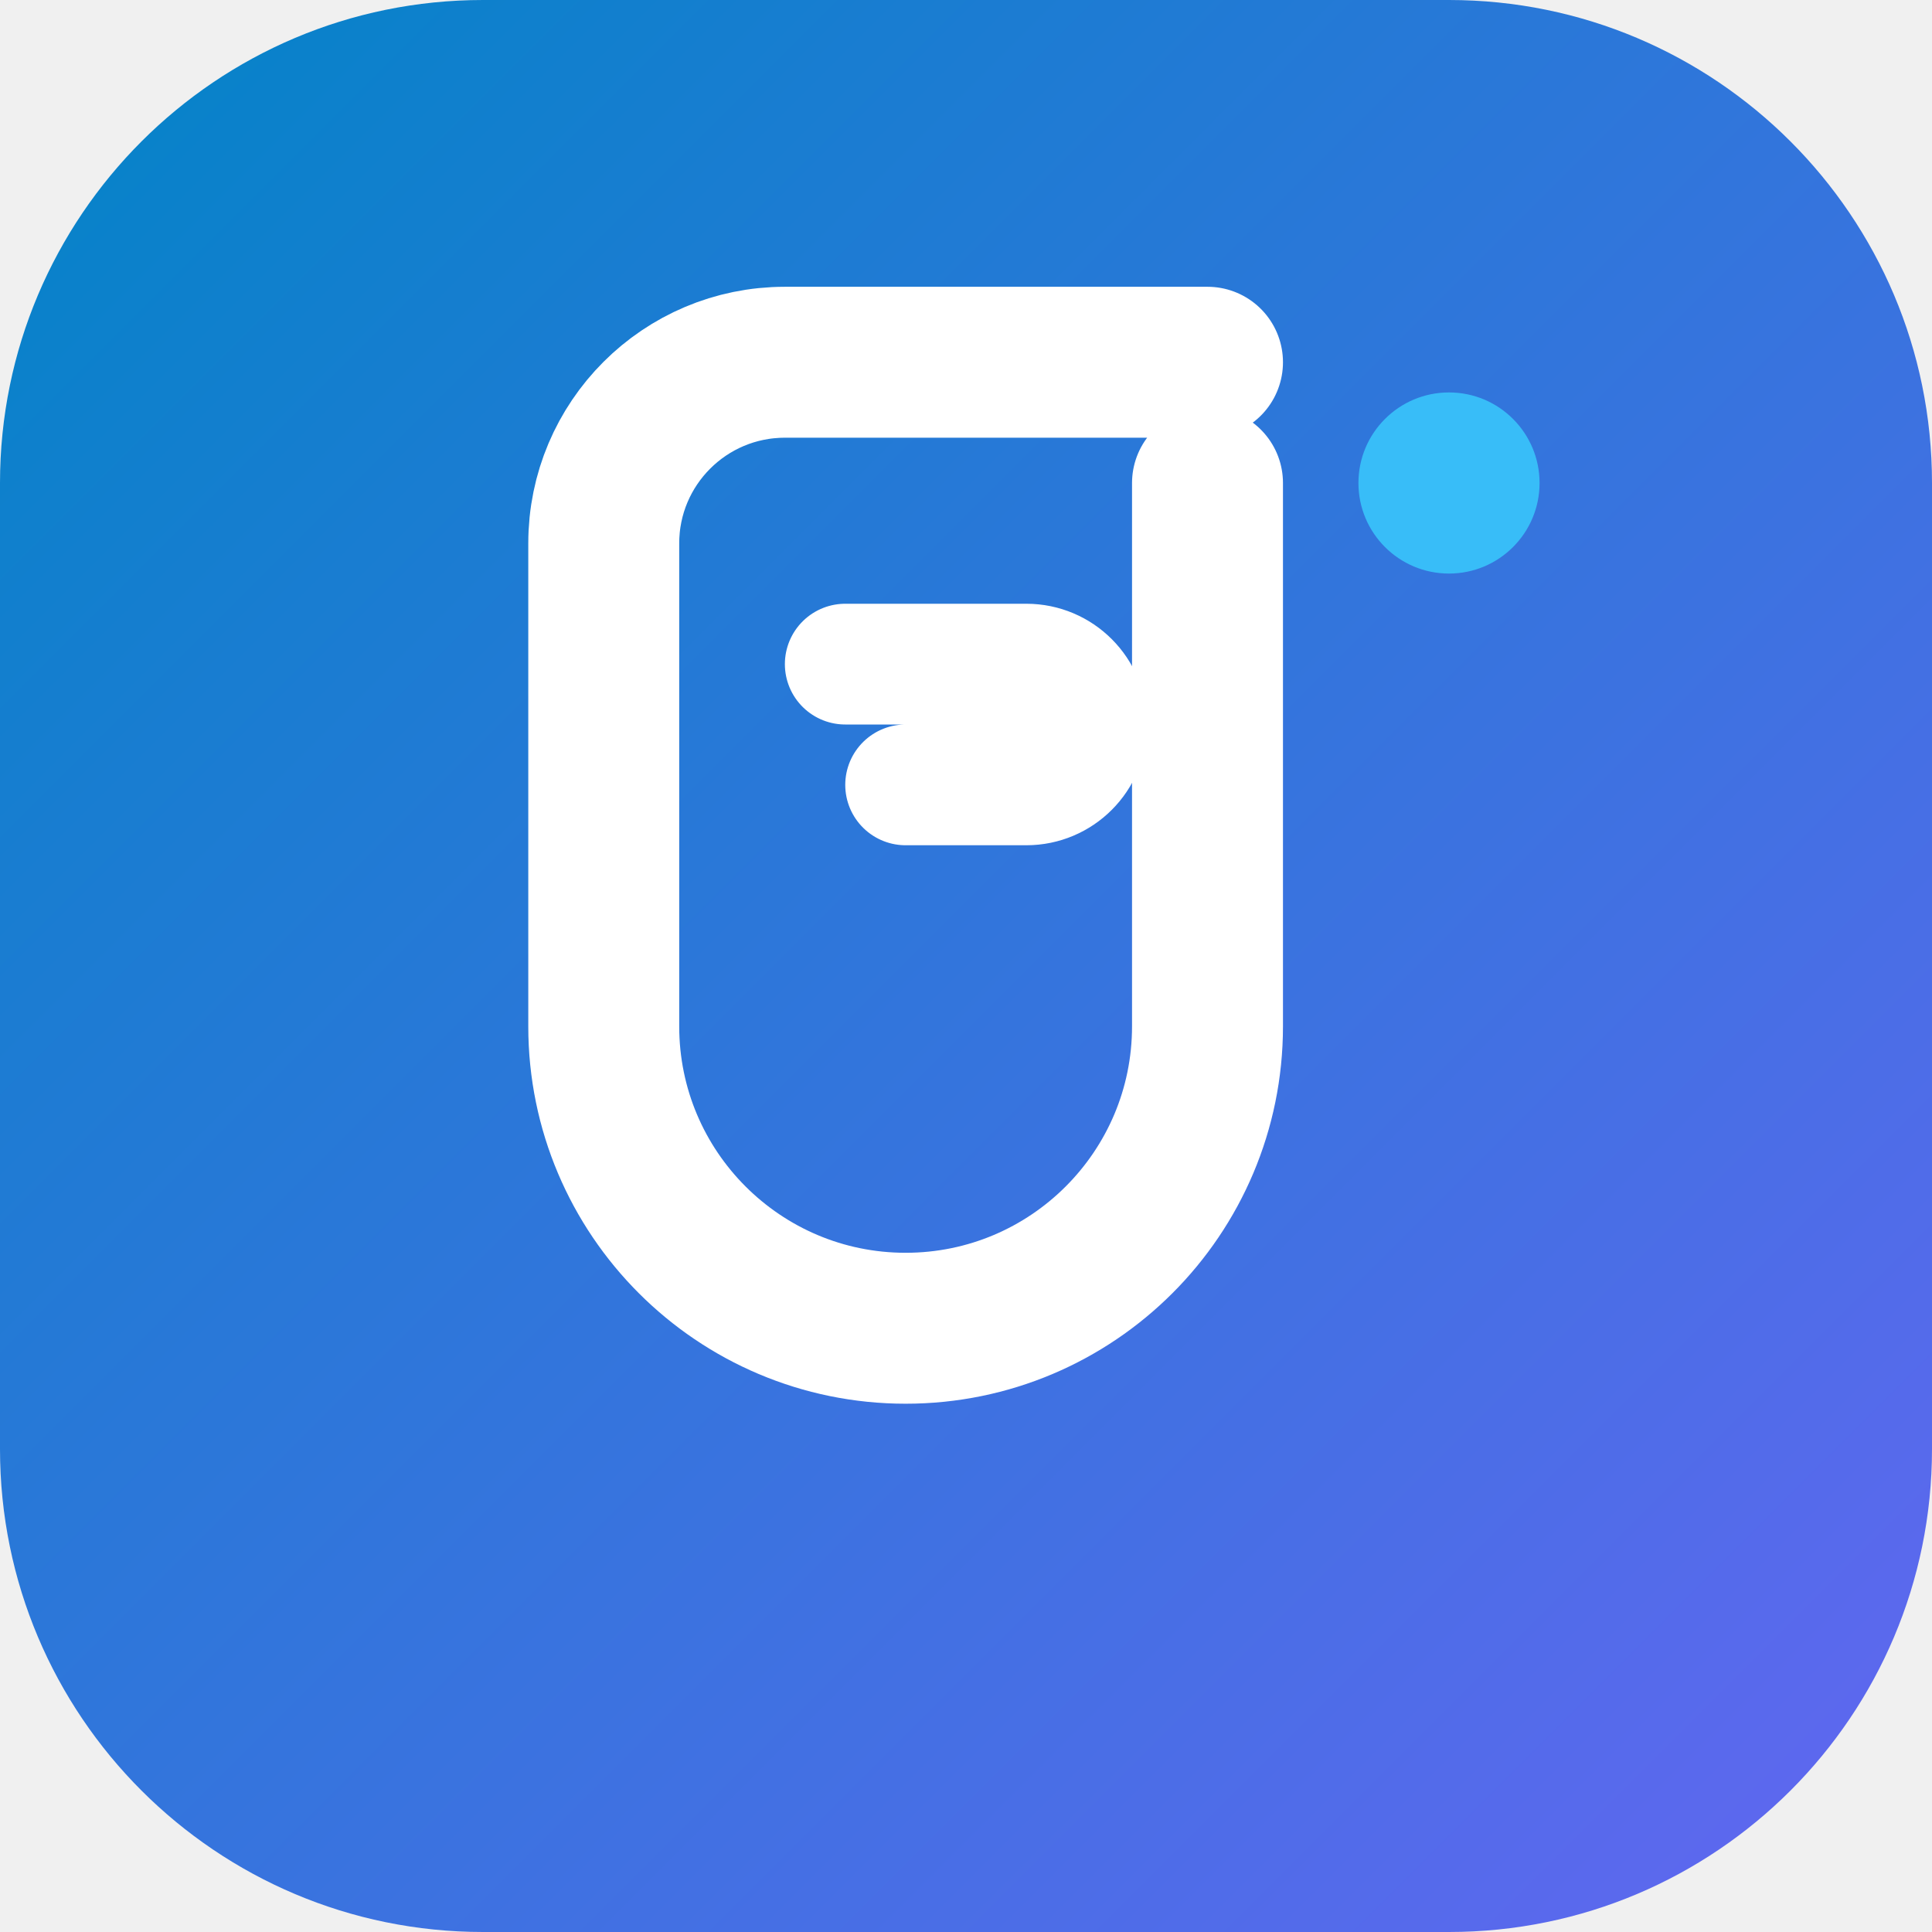
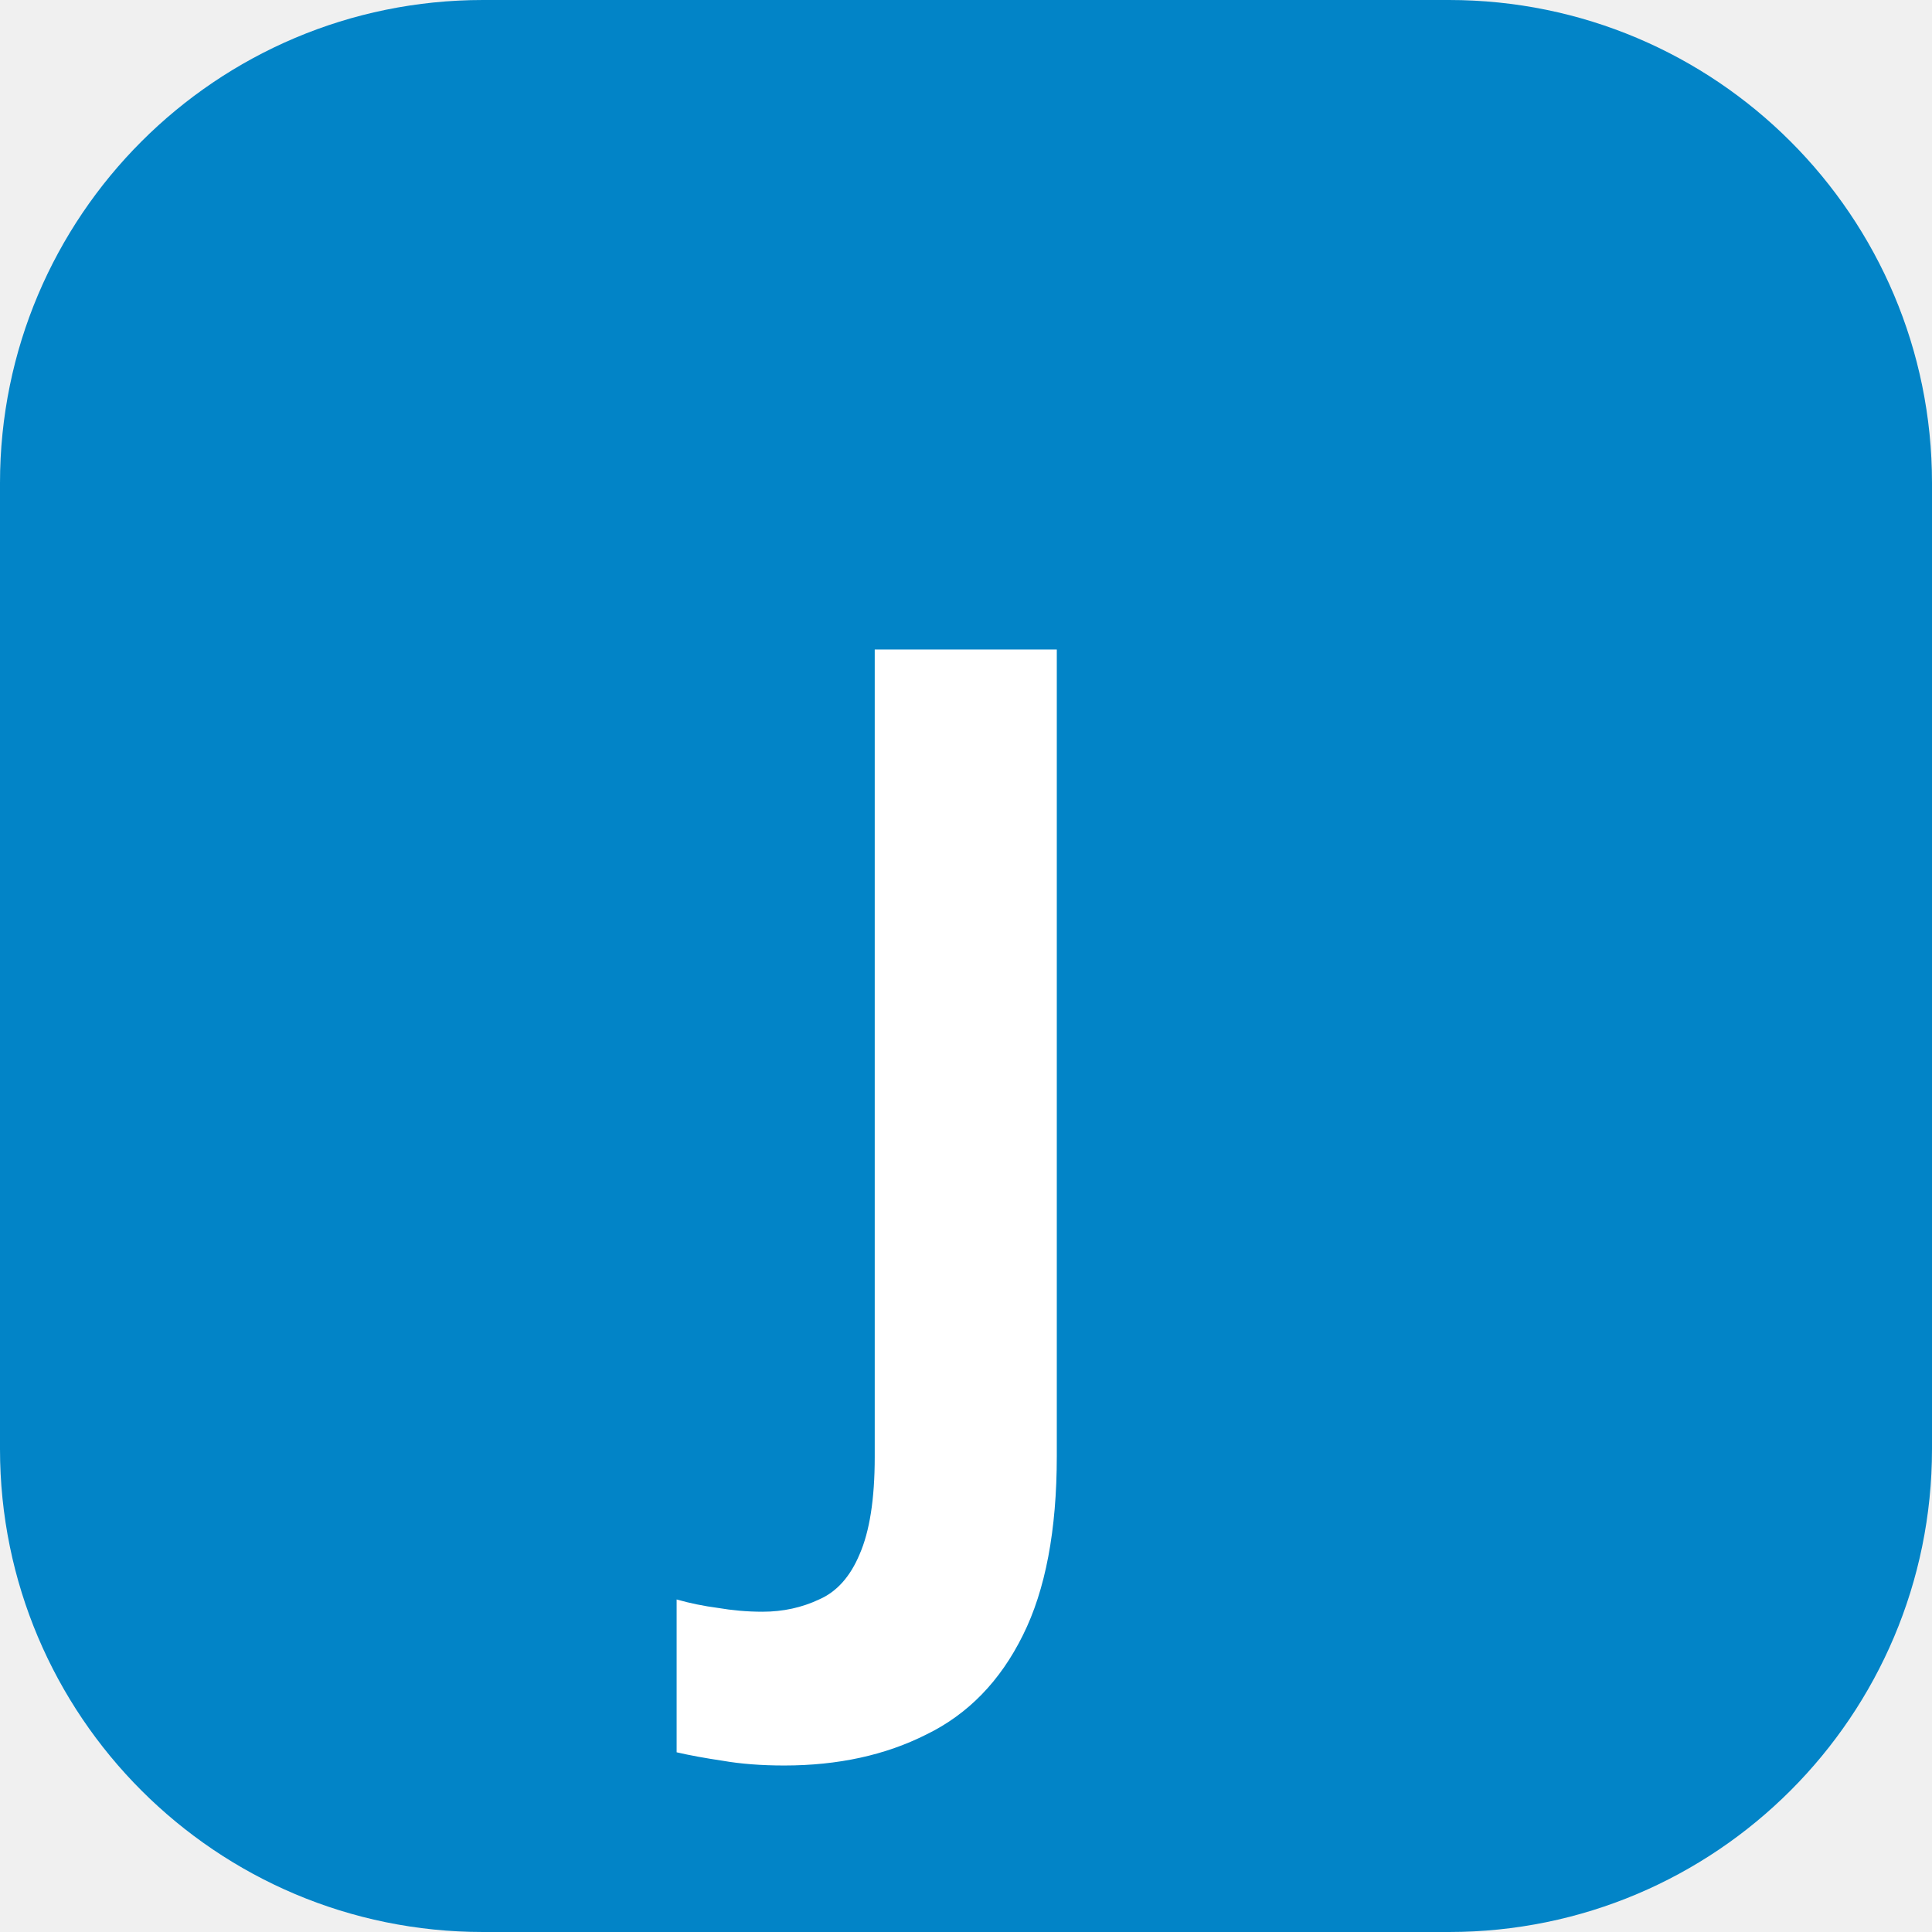
<svg xmlns="http://www.w3.org/2000/svg" fill="none" viewBox="0 0 32 32">
-   <defs>
-     <linearGradient id="juvania-fav-grad" x1="0" y1="0" x2="32" y2="32" gradientUnits="userSpaceOnUse">
-       <stop offset="0%" stop-color="#0284C7" />
-       <stop offset="100%" stop-color="#6366F1" />
-     </linearGradient>
-   </defs>
-   <rect width="32" height="32" rx="8" fill="url(#juvania-fav-grad)" />
-   <path d="M20 6H13C11.343 6 10 7.343 10 9V17C10 19.761 12.239 22 15 22C17.761 22 20 19.761 20 17V8" stroke="#FFFFFF" stroke-width="2.5" stroke-linecap="round" stroke-linejoin="round" />
-   <path d="M14 11H17C17.552 11 18 11.448 18 12C18 12.552 17.552 13 17 13H15" stroke="#FFFFFF" stroke-width="2" stroke-linecap="round" stroke-linejoin="round" />
-   <circle cx="24" cy="8" r="1.5" fill="#38BDF8" />
+   <rect width="32" height="32" rx="8" fill="#0284C7" />
+   <text x="50%" y="54%" dominant-baseline="central" text-anchor="middle" fill="#FFFFFF" font-family="Poppins, sans-serif" font-size="20" font-weight="800">J</text>
</svg>
